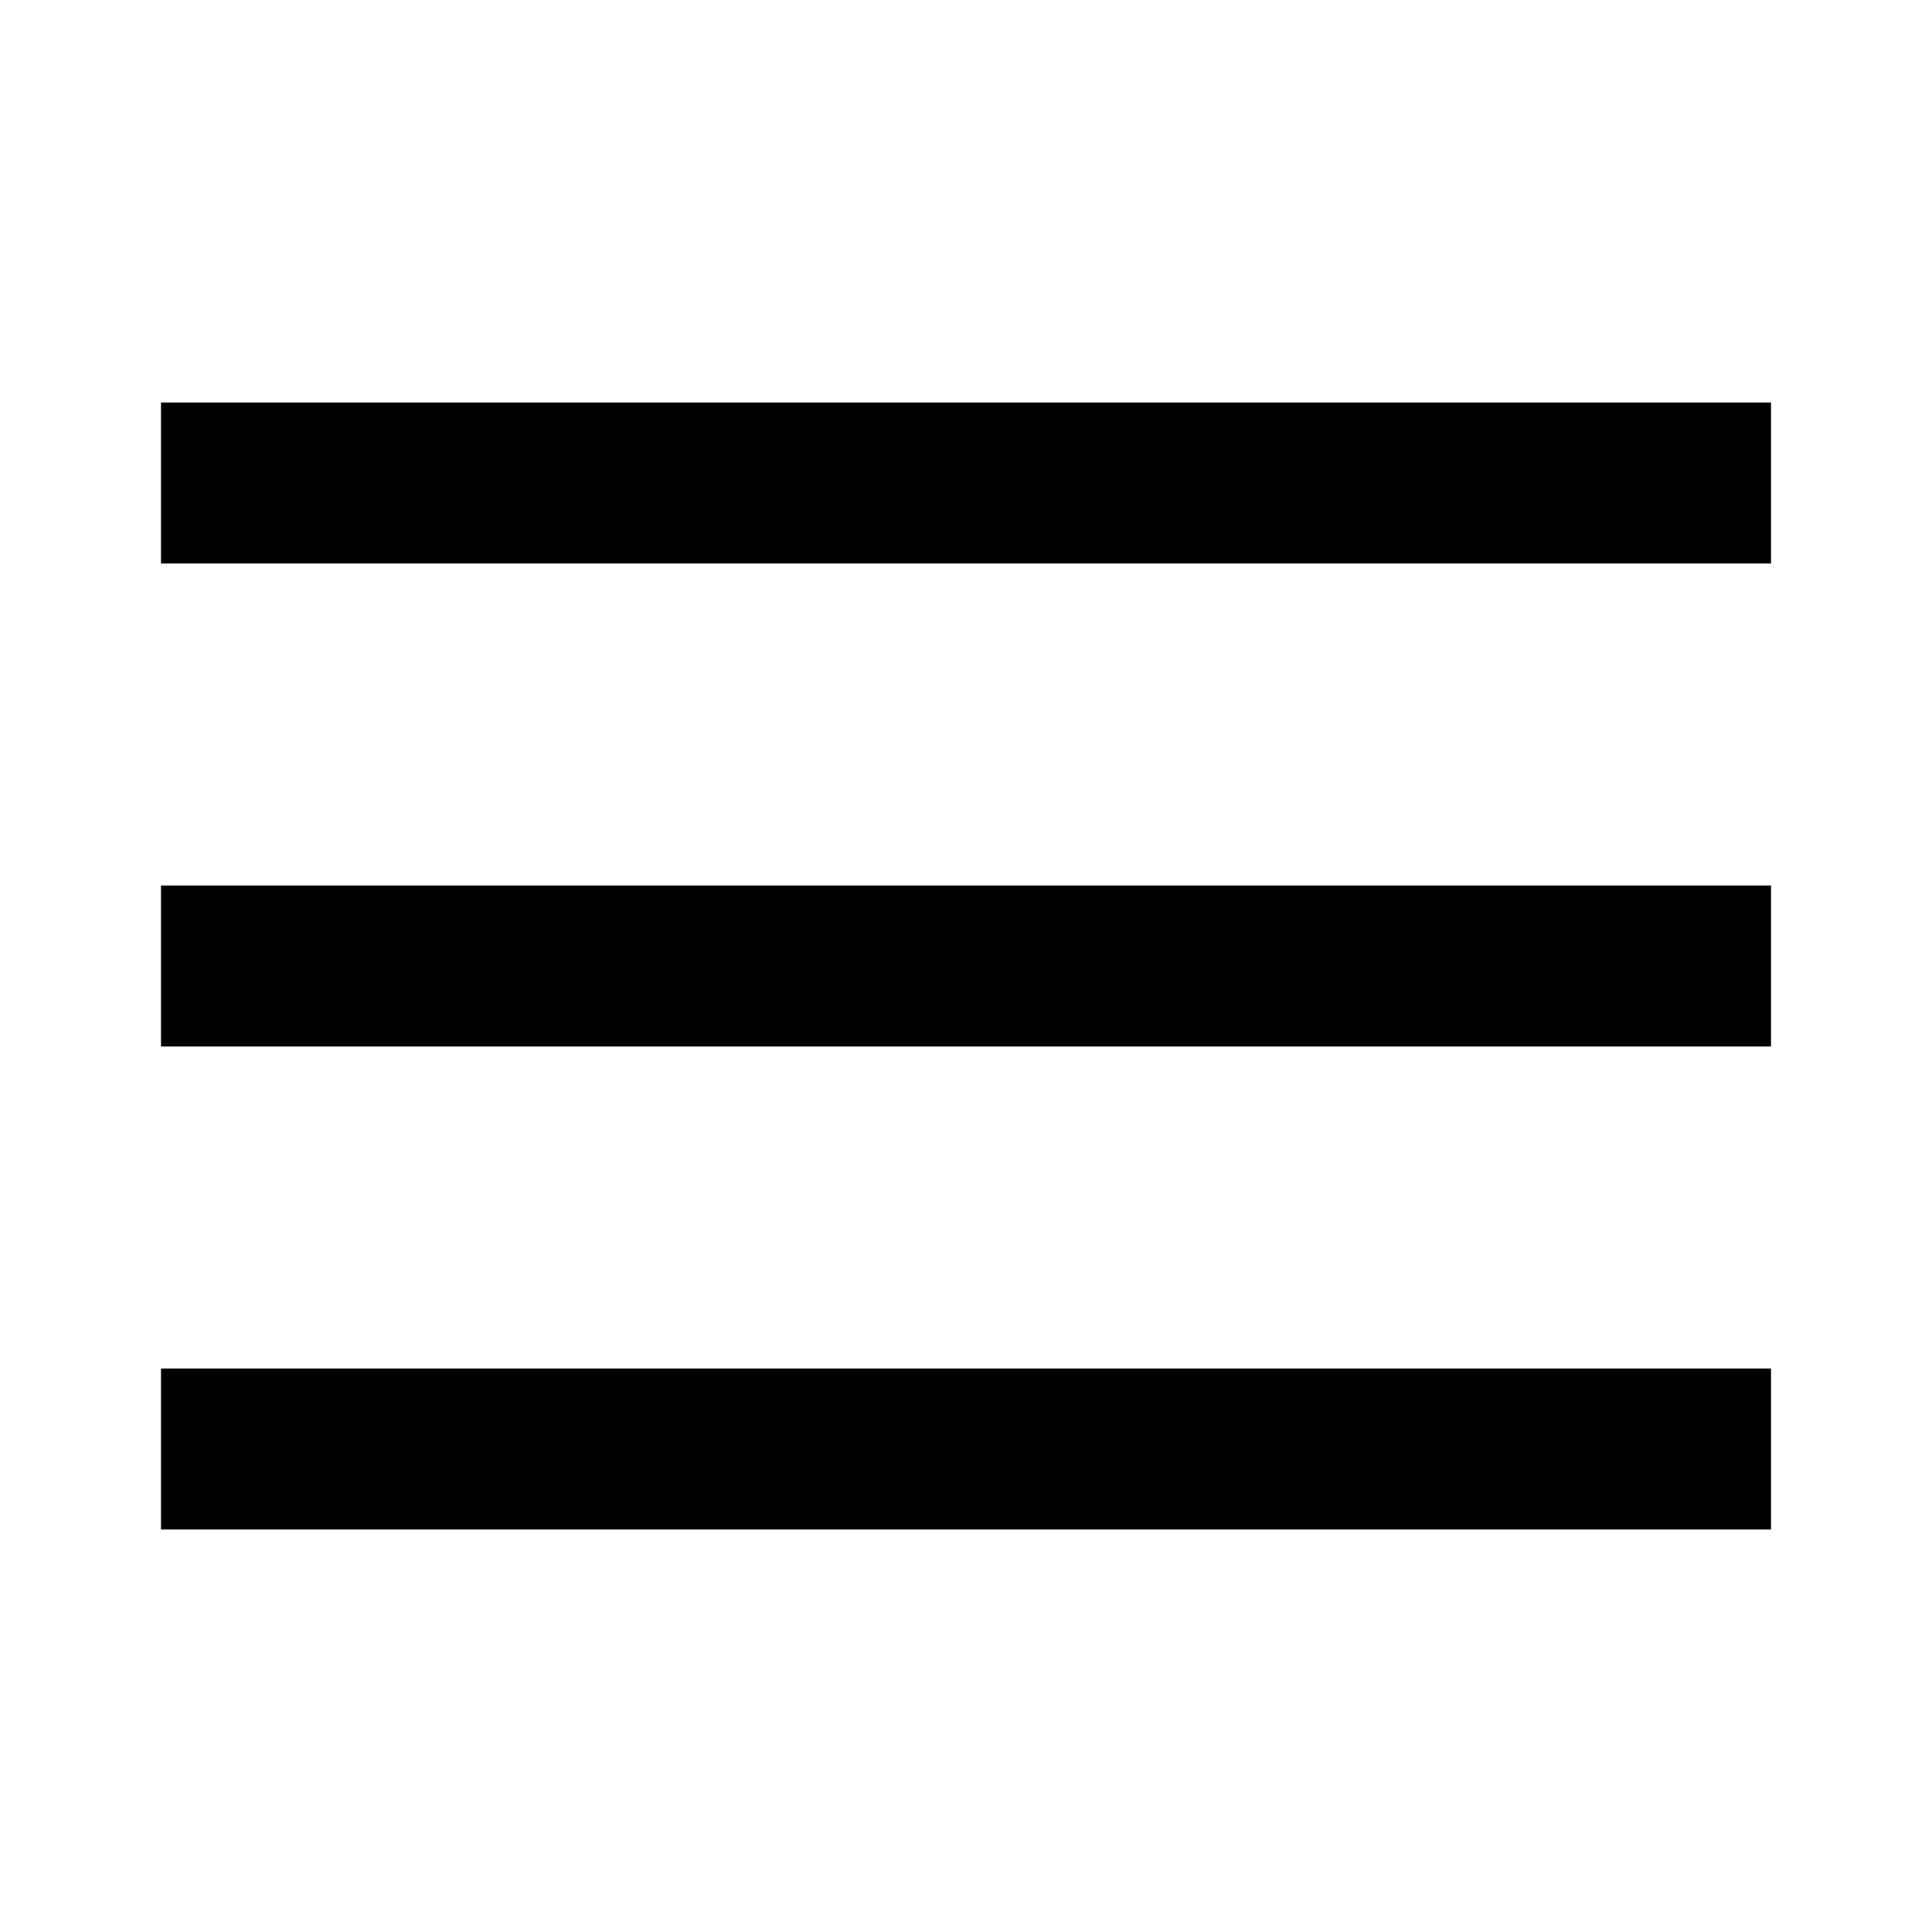
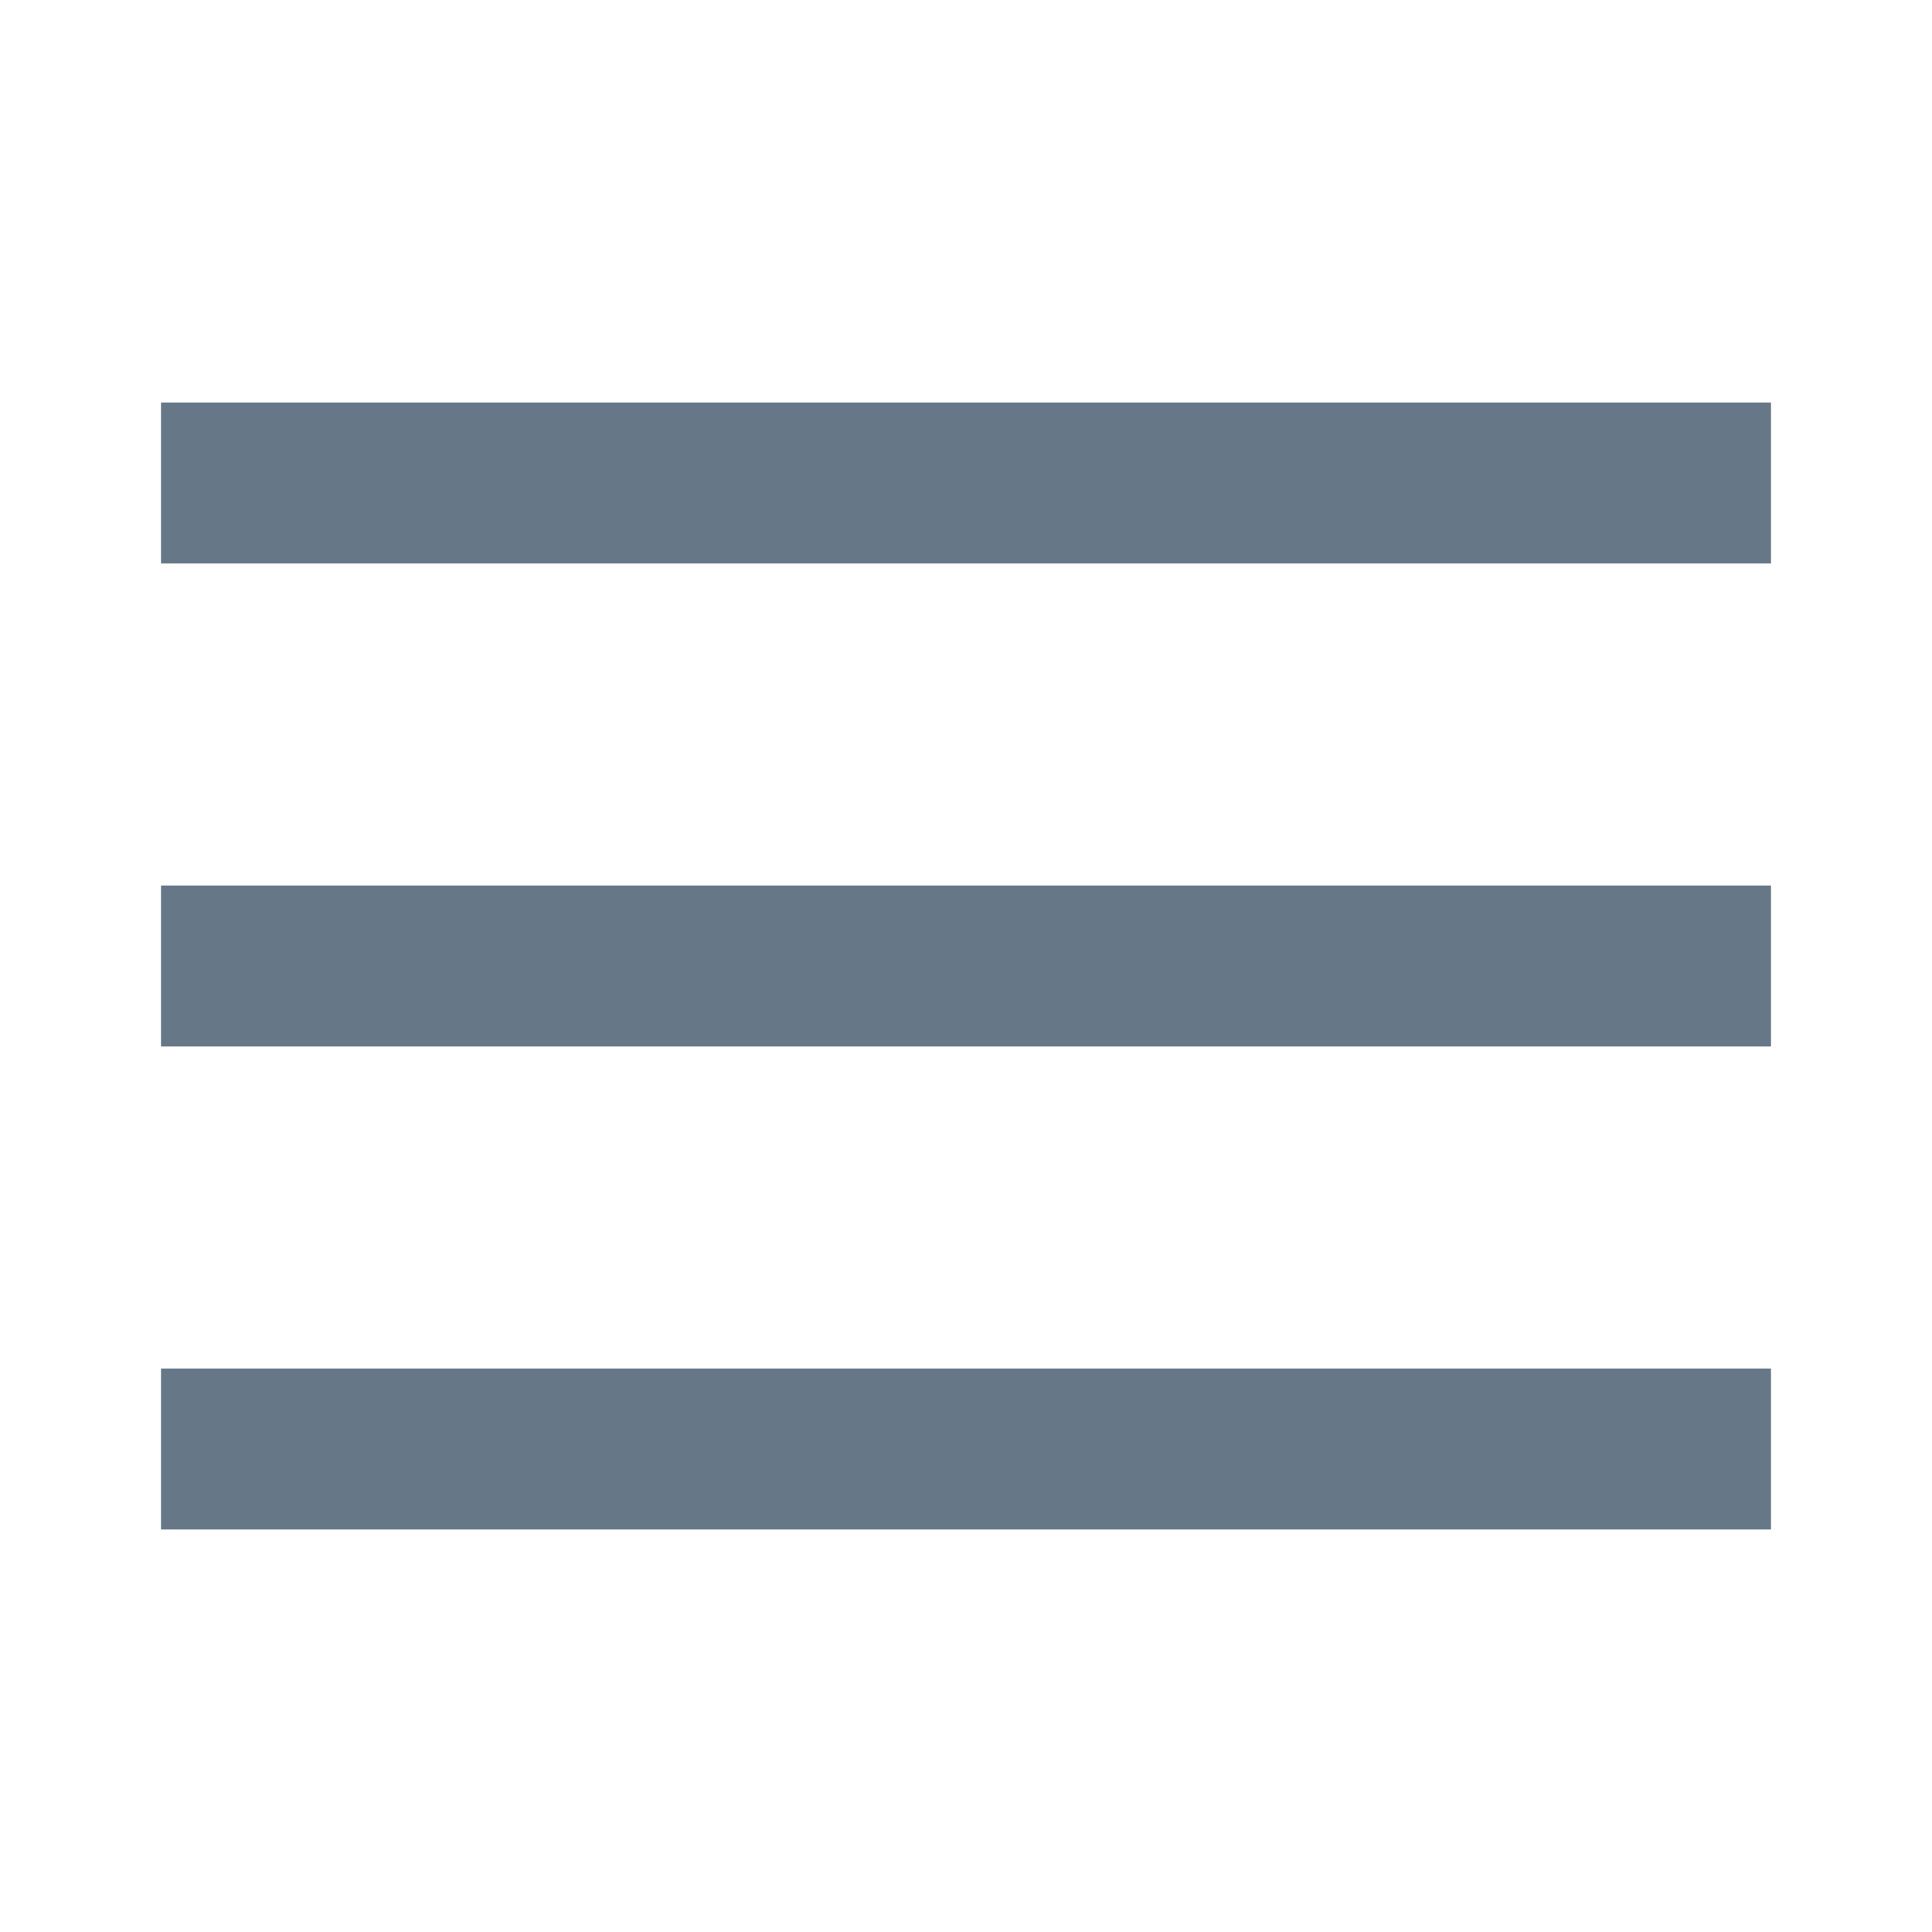
<svg xmlns="http://www.w3.org/2000/svg" viewBox="0 0 24 24" width="24px" height="24px">
-   <path d="M 2 5 L 2 7 L 22 7 L 22 5 L 2 5 z M 2 11 L 2 13 L 22 13 L 22 11 L 2 11 z M 2 17 L 2 19 L 22 19 L 22 17 L 2 17 z" />
+   <path d="M 2 5 L 2 7 L 22 7 L 22 5 L 2 5 z M 2 11 L 2 13 L 22 13 L 22 11 L 2 11 z M 2 17 L 2 19 L 22 19 L 22 17 L 2 17 z" fill="#667788" />
</svg>
